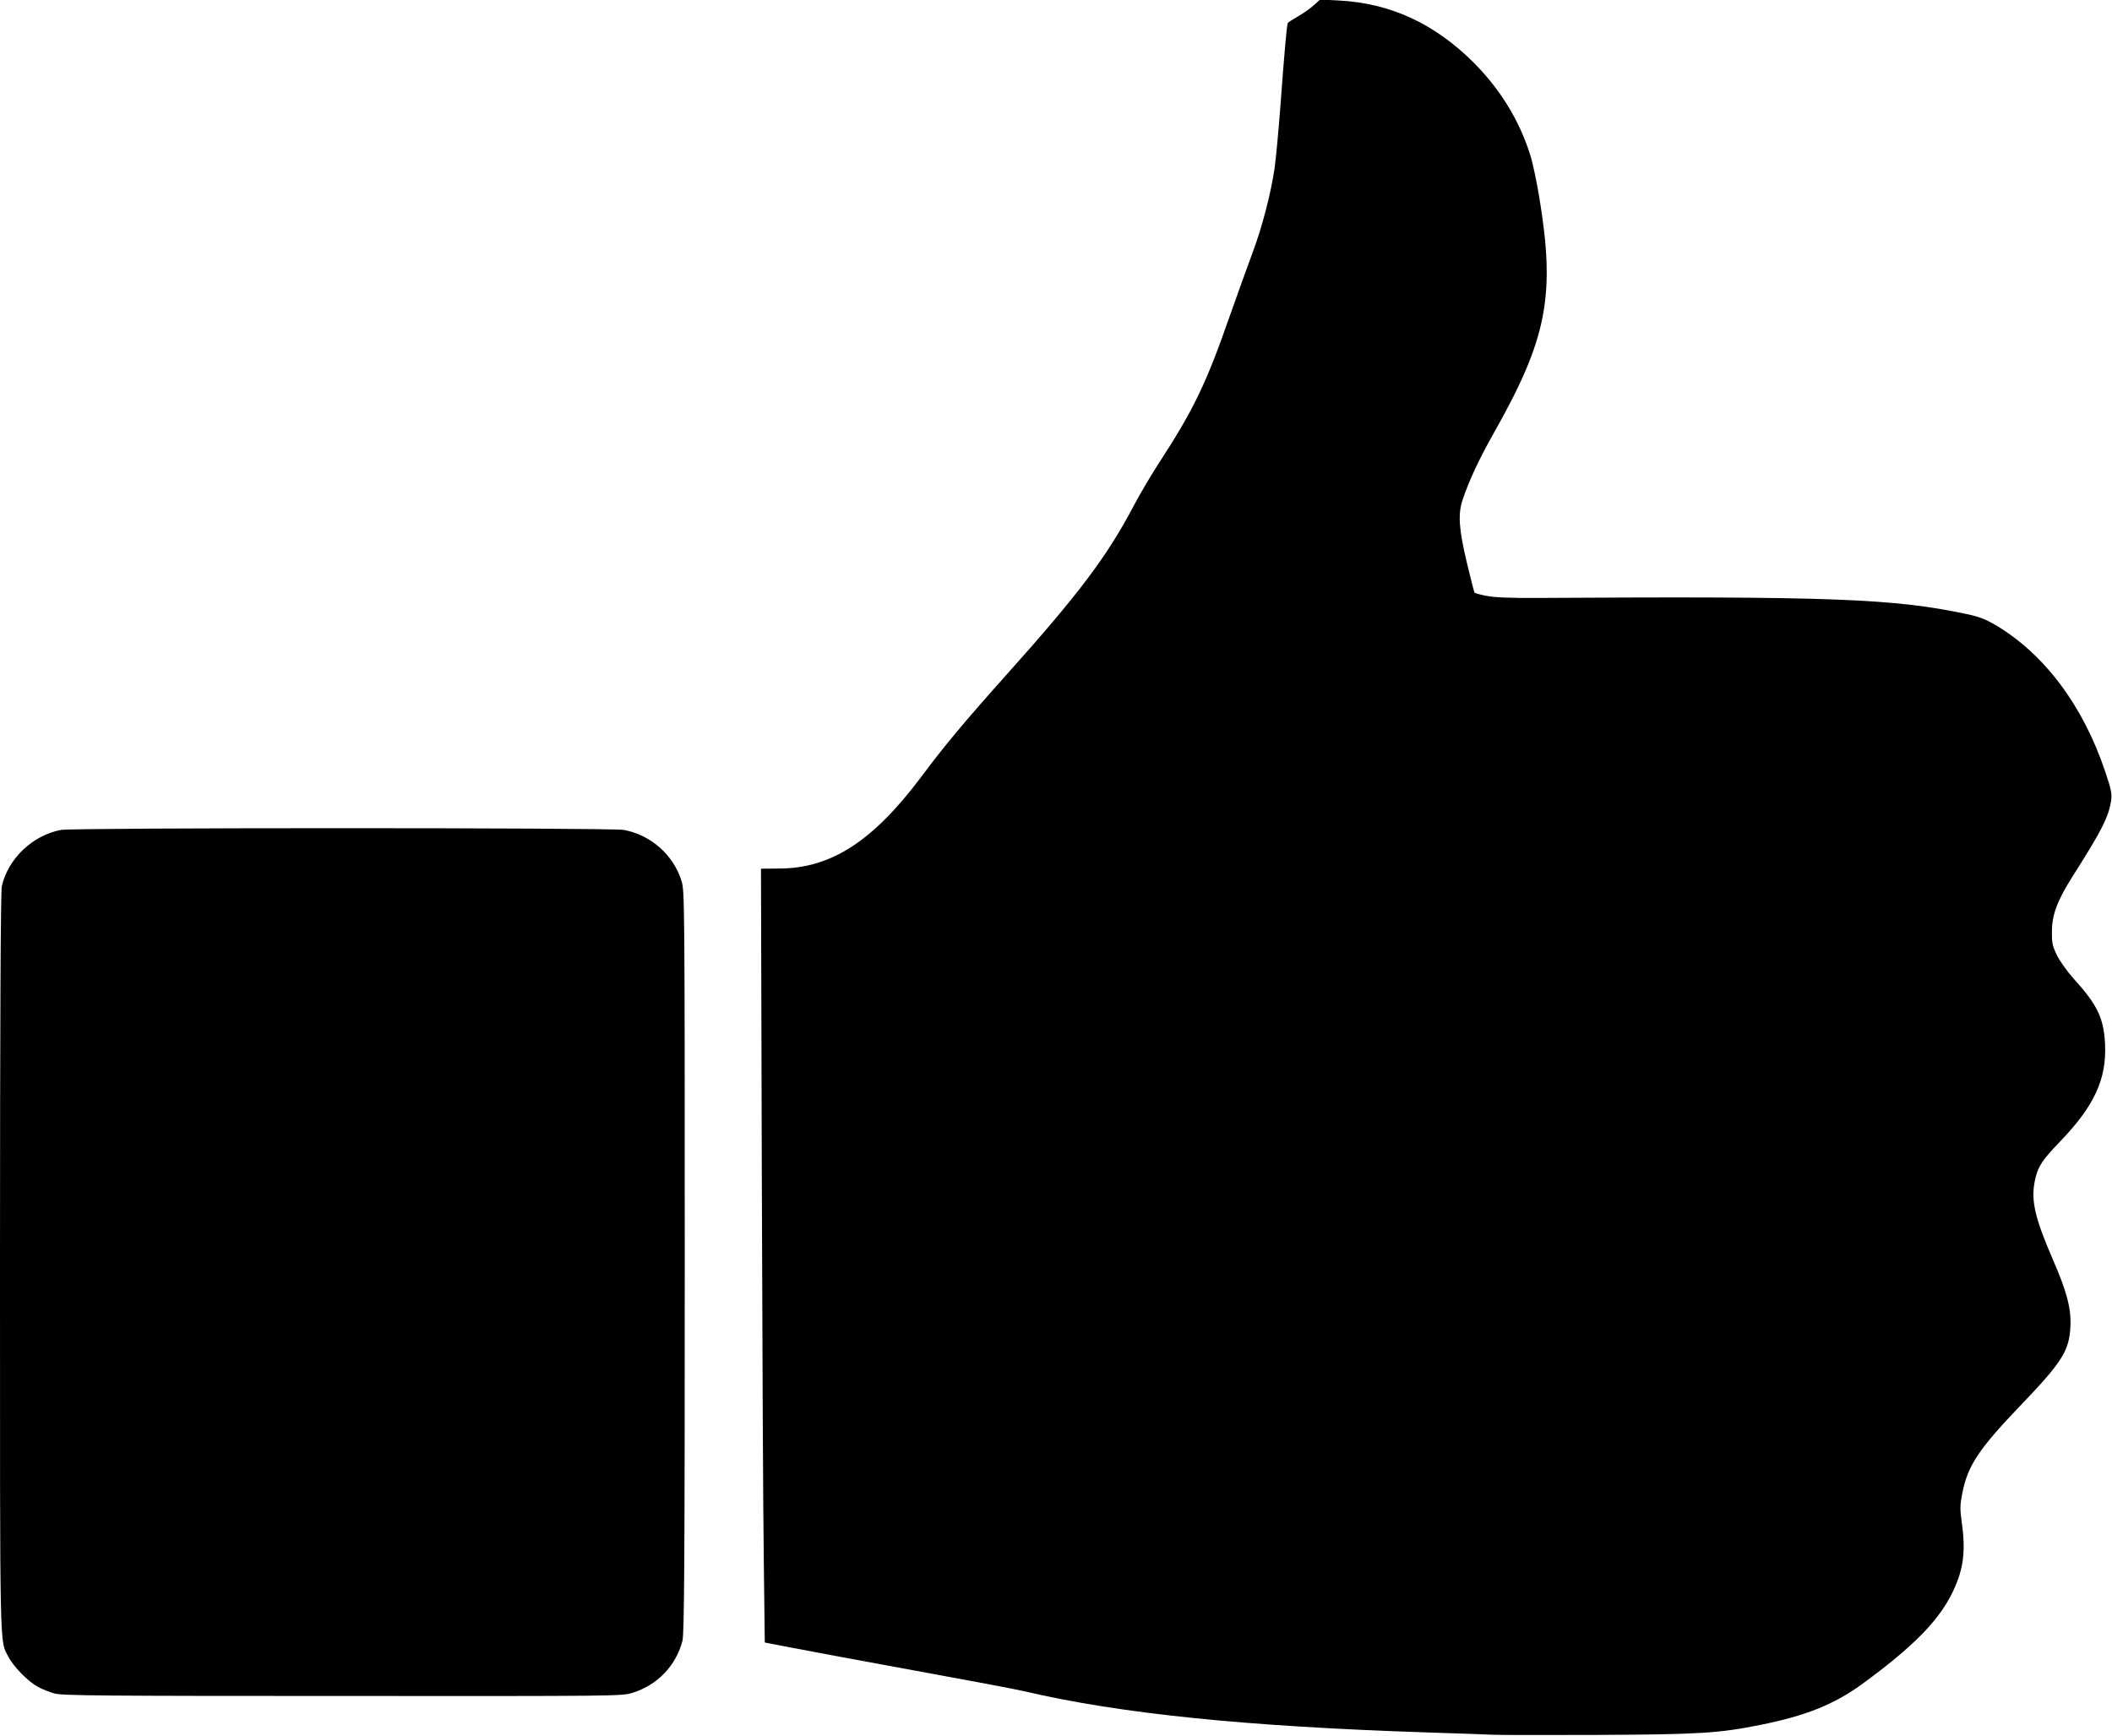
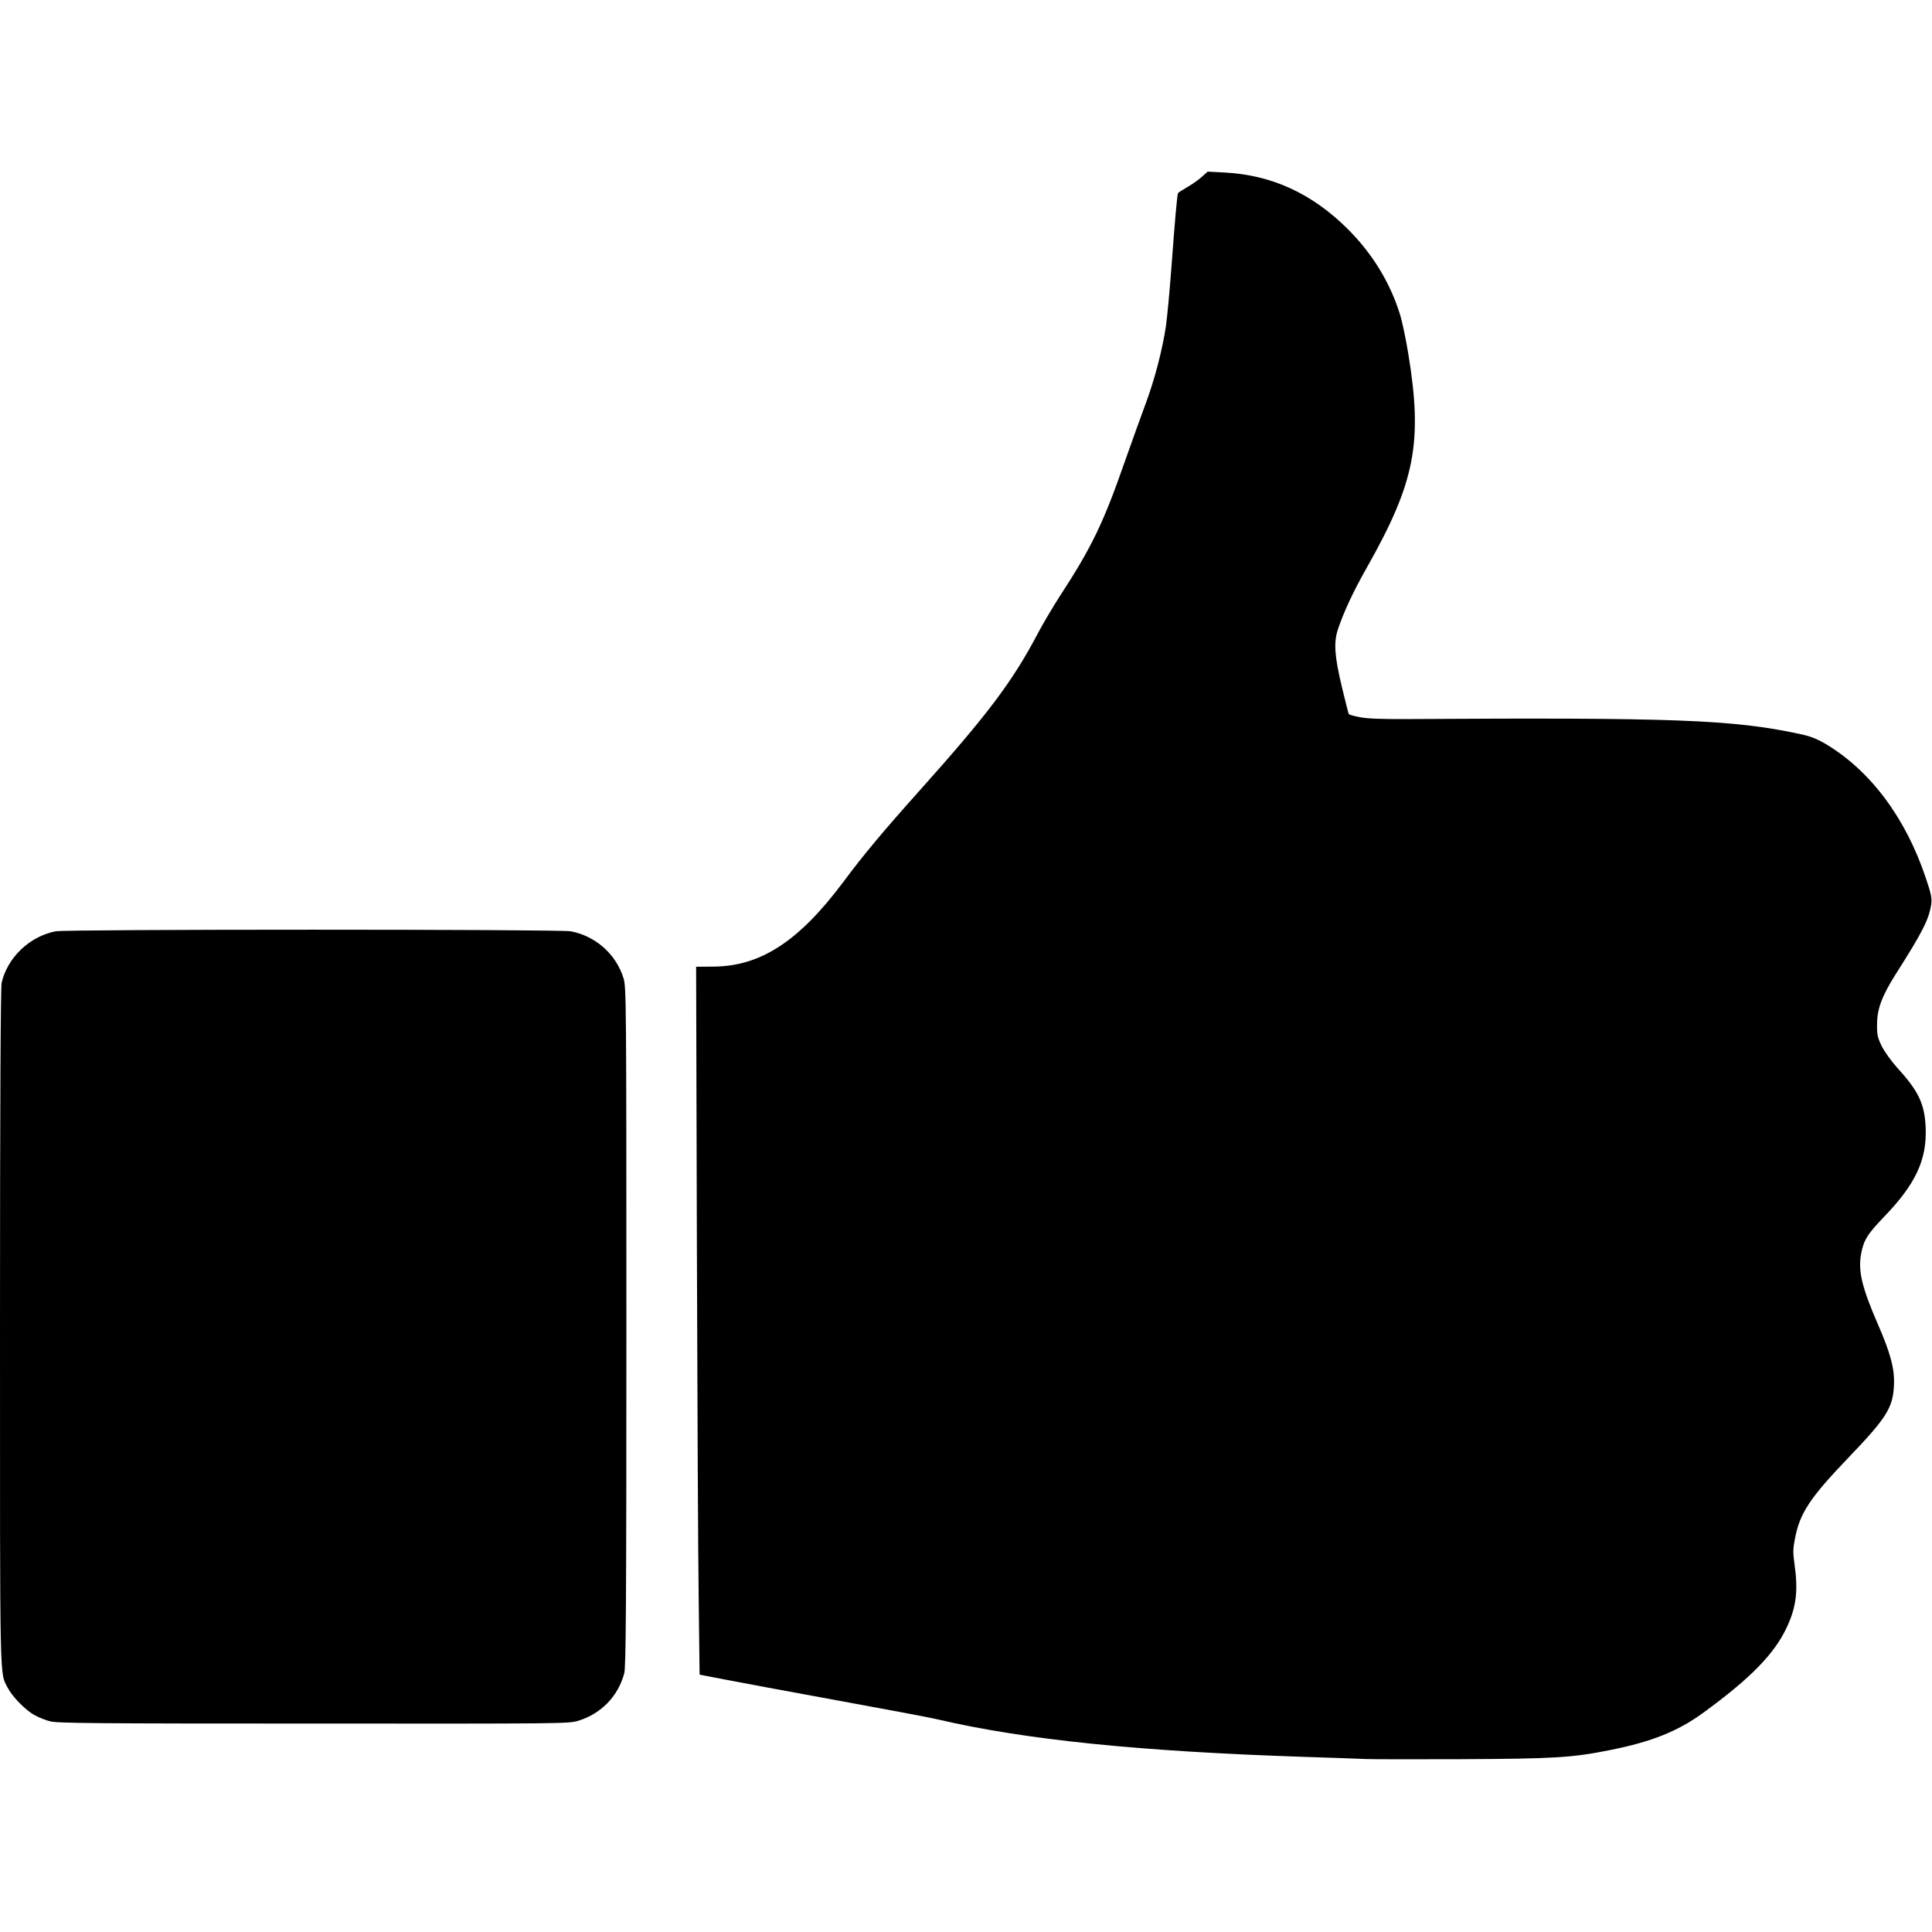
- <svg xmlns="http://www.w3.org/2000/svg" version="1.0" width="1280pt" height="1052pt" viewBox="0 0 1280 1052" preserveAspectRatio="xMidYMid meet">
+ <svg xmlns="http://www.w3.org/2000/svg" version="1.0" width="1280" height="1280" viewBox="0 -114 1280 1280" preserveAspectRatio="xMidYMid meet">
  <g transform="translate(0,0) scale(0.1,0.1)" fill="#000000" stroke="none">
    <path d="M9050 10514 c-36 -2 -216 -8 -400 -14 -1096 -36 -1860 -113 -2444 -250 -46 -11 -344 -67 -662 -125 -317 -58 -651 -120 -743 -138 l-166 -32 -6 -500 c-4 -275 -9 -1330 -12 -2345 l-5 -1845 112 -1 c312 -1 566 -165 858 -554 142 -191 269 -342 513 -615 451 -504 614 -722 779 -1035 33 -63 97 -171 141 -240 220 -337 295 -494 440 -910 46 -129 106 -298 135 -375 60 -160 112 -361 135 -517 8 -59 24 -227 35 -375 25 -337 39 -494 45 -504 3 -4 31 -22 62 -40 32 -18 74 -48 95 -67 l39 -35 112 6 c313 16 580 139 818 376 162 163 277 350 343 560 15 46 40 165 56 263 97 590 46 853 -277 1423 -87 154 -150 288 -189 405 -29 87 -22 178 26 380 23 96 44 178 46 181 2 4 34 13 71 20 48 10 141 14 318 13 1768 -11 2157 4 2595 98 73 15 113 31 174 66 298 177 533 492 666 892 35 103 40 132 35 170 -15 101 -57 184 -236 465 -90 143 -123 229 -123 330 -1 71 3 88 31 146 18 36 63 99 101 141 143 157 183 240 190 398 9 213 -66 374 -274 590 -112 116 -137 156 -154 249 -20 112 5 218 110 461 87 199 113 301 108 408 -7 150 -49 216 -307 485 -248 259 -316 361 -348 526 -14 72 -15 95 -4 174 25 174 12 284 -50 416 -82 178 -242 341 -558 571 -167 121 -340 190 -611 244 -252 51 -370 58 -985 61 -313 1 -599 1 -635 -1z" />
    <path d="M331 10264 c-30 -8 -76 -26 -102 -41 -59 -31 -148 -123 -178 -181 -54 -106 -51 25 -51 -2392 0 -1470 4 -2250 11 -2279 38 -167 186 -308 358 -341 74 -14 3338 -14 3412 0 165 31 301 152 350 311 18 59 19 130 19 2307 0 1840 -3 2256 -14 2297 -40 152 -152 268 -303 315 -64 20 -90 20 -1757 19 -1445 0 -1699 -2 -1745 -15z" />
  </g>
</svg>
